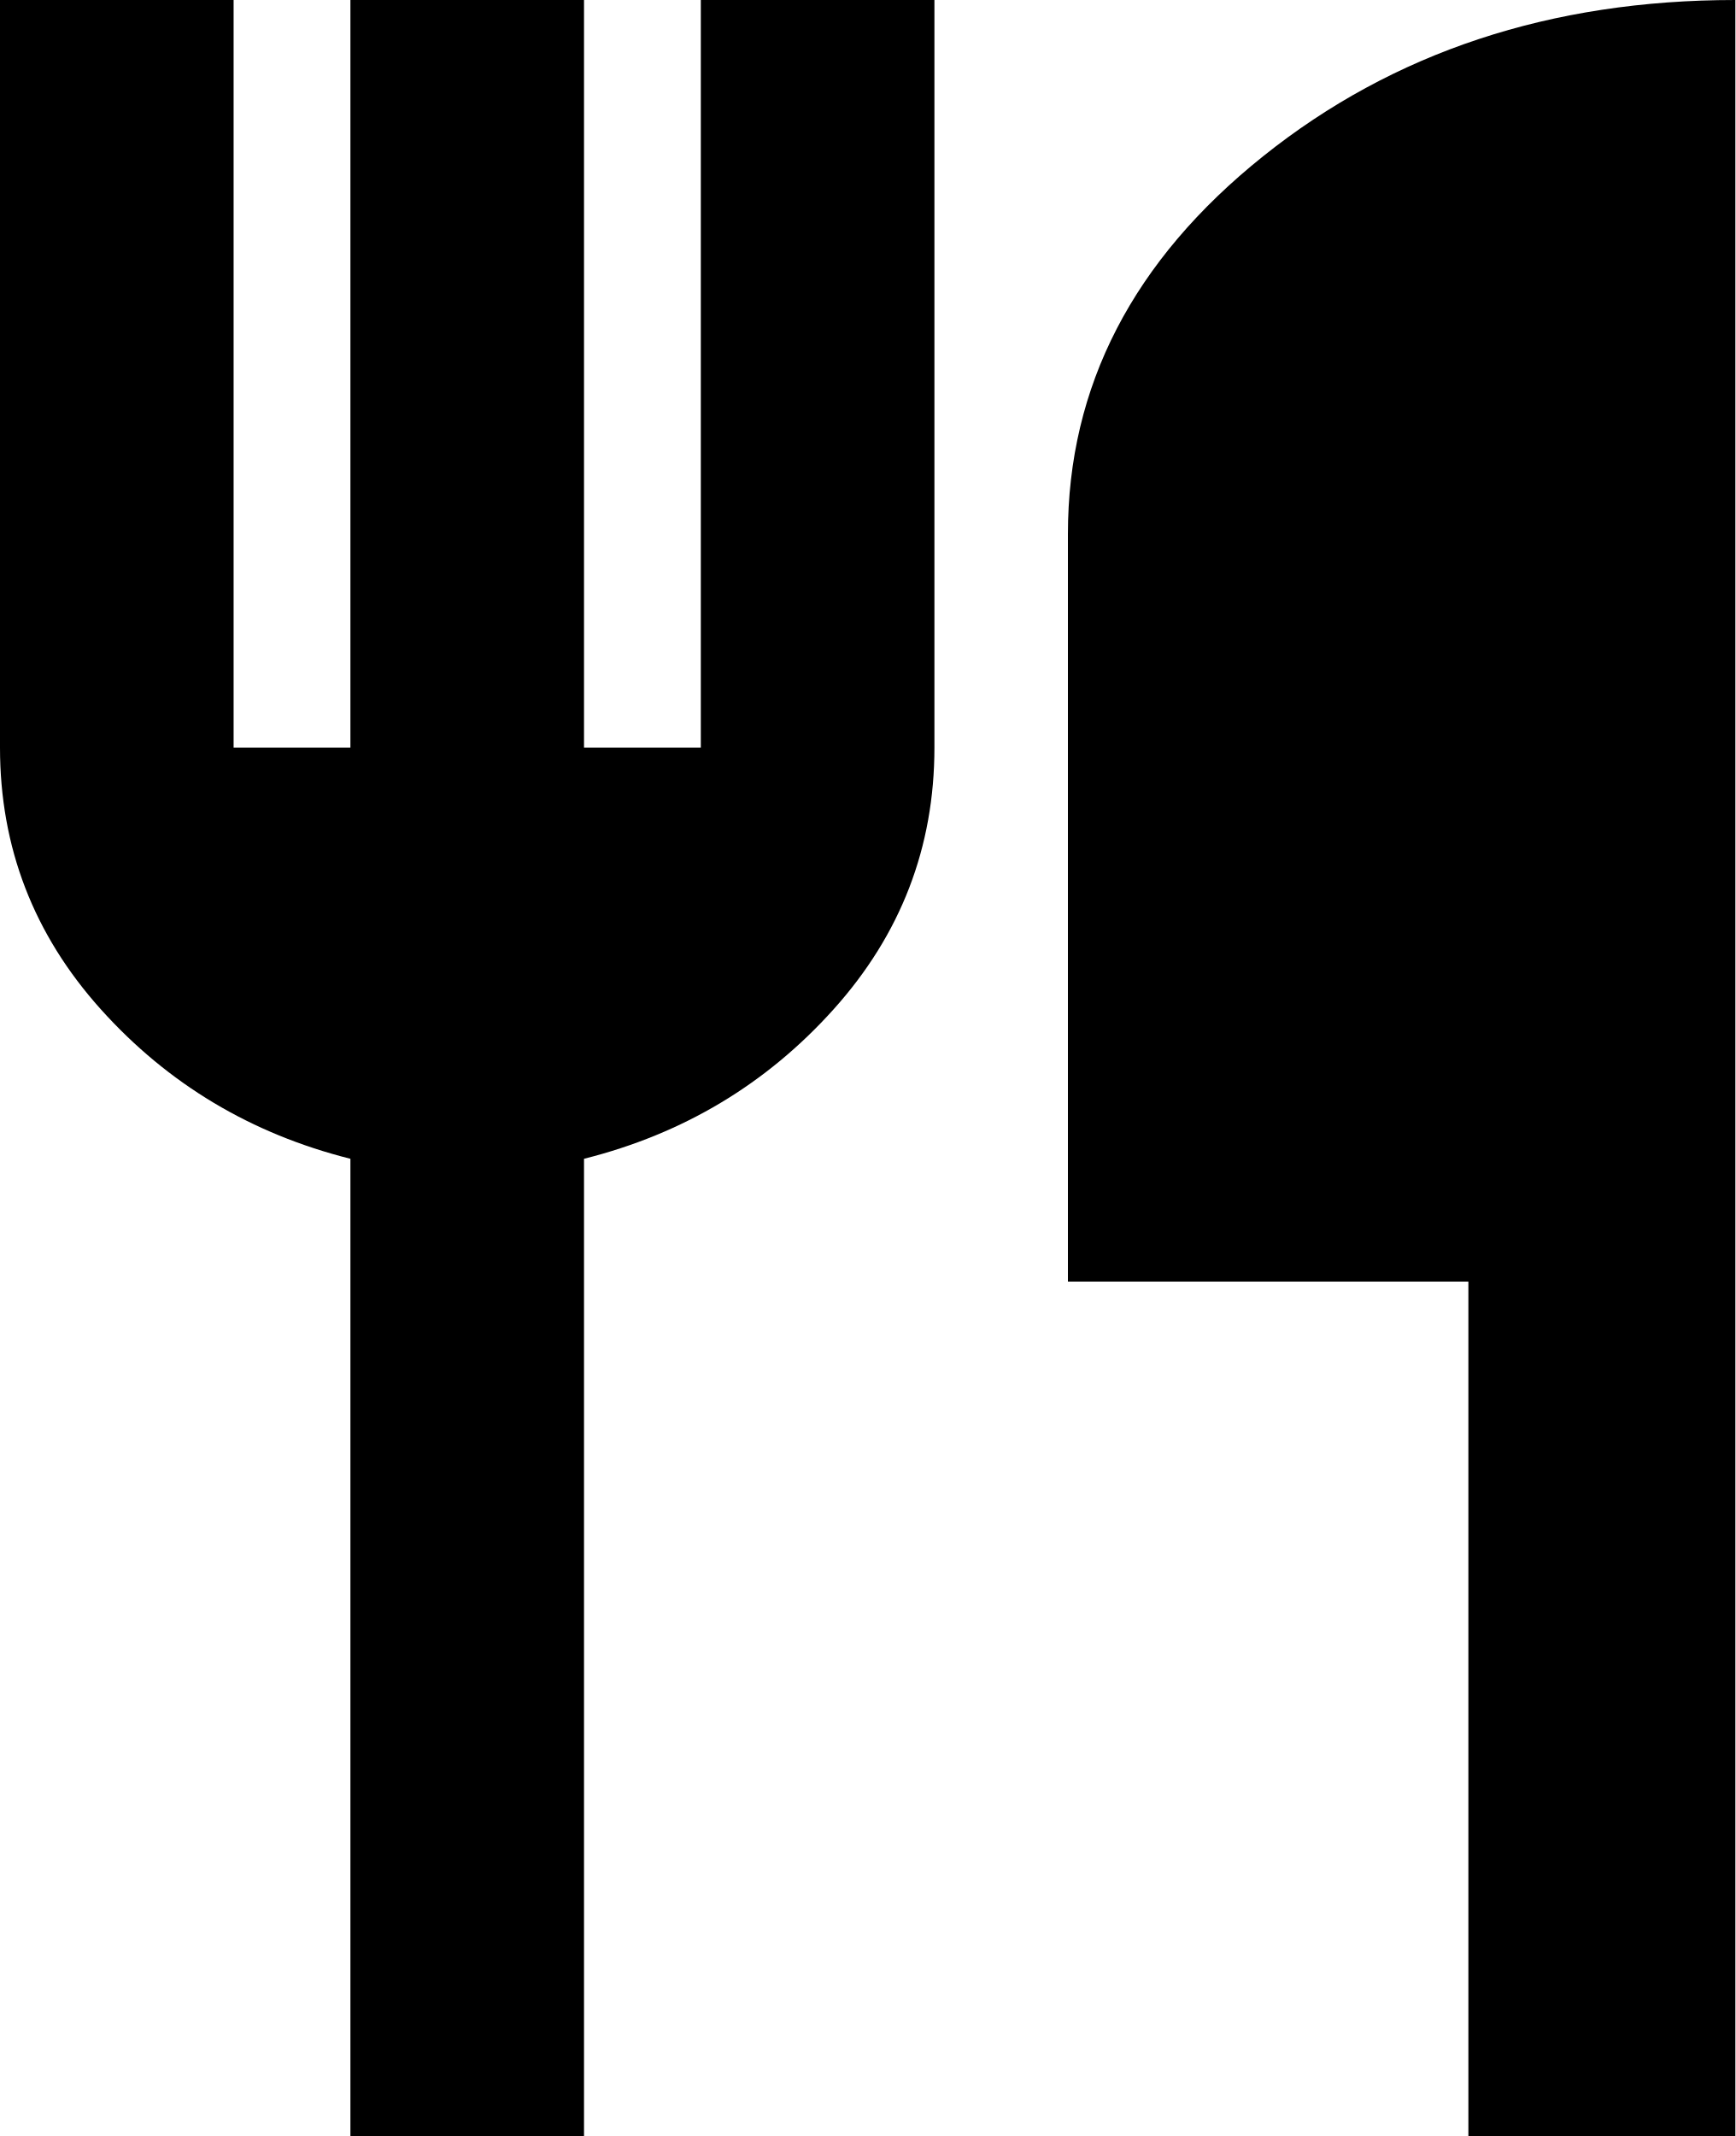
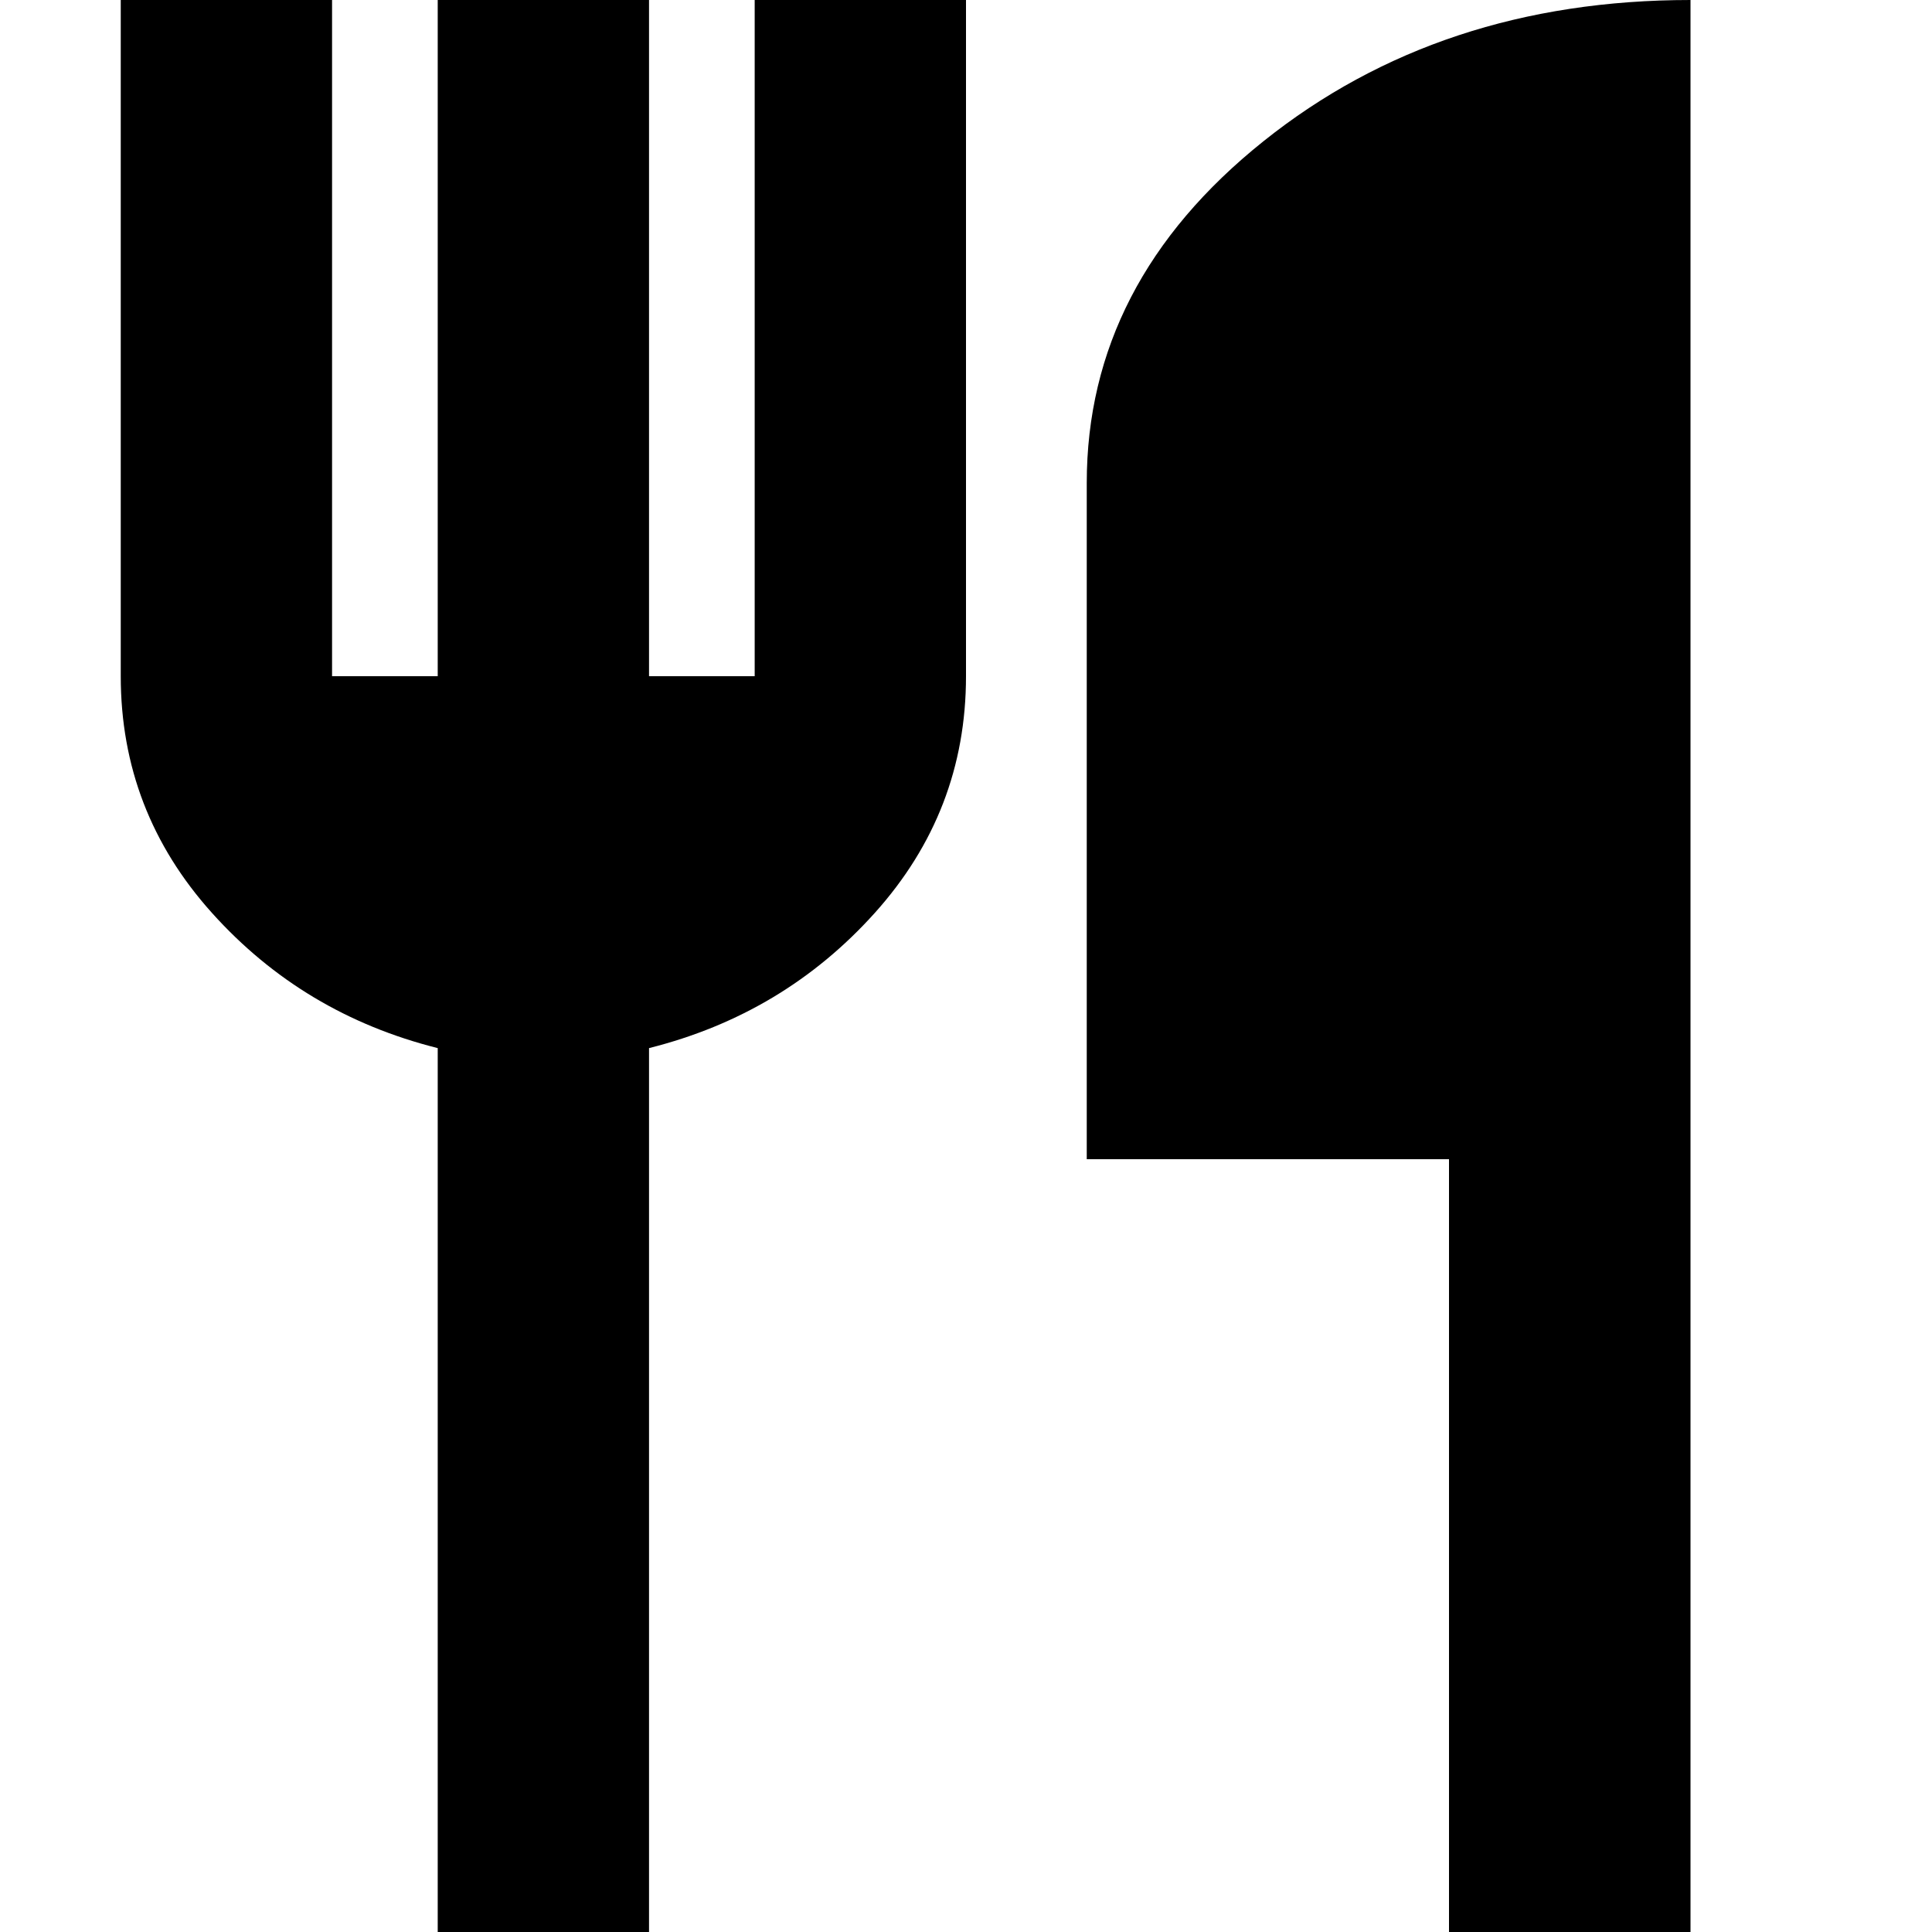
- <svg xmlns="http://www.w3.org/2000/svg" width="13px" height="16px" viewBox="0 0 13 16" version="1.1">
-   <g id="Symbols" stroke="none" stroke-width="1" fill="none" fill-rule="evenodd">
-     <g id="ic_ingredients" fill="#000000" fill-rule="nonzero">
+ <svg xmlns="http://www.w3.org/2000/svg" width="16px" height="16px" viewBox="0 0 16 16" version="1.1">
+   <g id="Ingredients" stroke="none" stroke-width="1" fill="none" fill-rule="evenodd">
+     <g id="ingredients" transform="translate(1, 0)" fill="#000000" fill-rule="nonzero">
      <path d="M2.625,16 L2.625,8.68 C1.881,8.493 1.258,8.12 0.755,7.56 C0.252,7 0,6.347 0,5.6 L0,0 L1.75,0 L1.75,5.6 L2.625,5.6 L2.625,0 L4.375,0 L4.375,5.6 L5.25,5.6 L5.25,0 L7,0 L7,5.6 C7,6.347 6.748,7 6.245,7.56 C5.742,8.12 5.119,8.493 4.375,8.68 L4.375,16 L2.625,16 Z M11,16 L11,9.6 L8,9.6 L8,4 C8,2.893 8.488,1.95 9.463,1.17 C10.438,0.39 11.617,0 13,0 L13,16 L11,16 Z" id="Shape" />
    </g>
  </g>
</svg>
